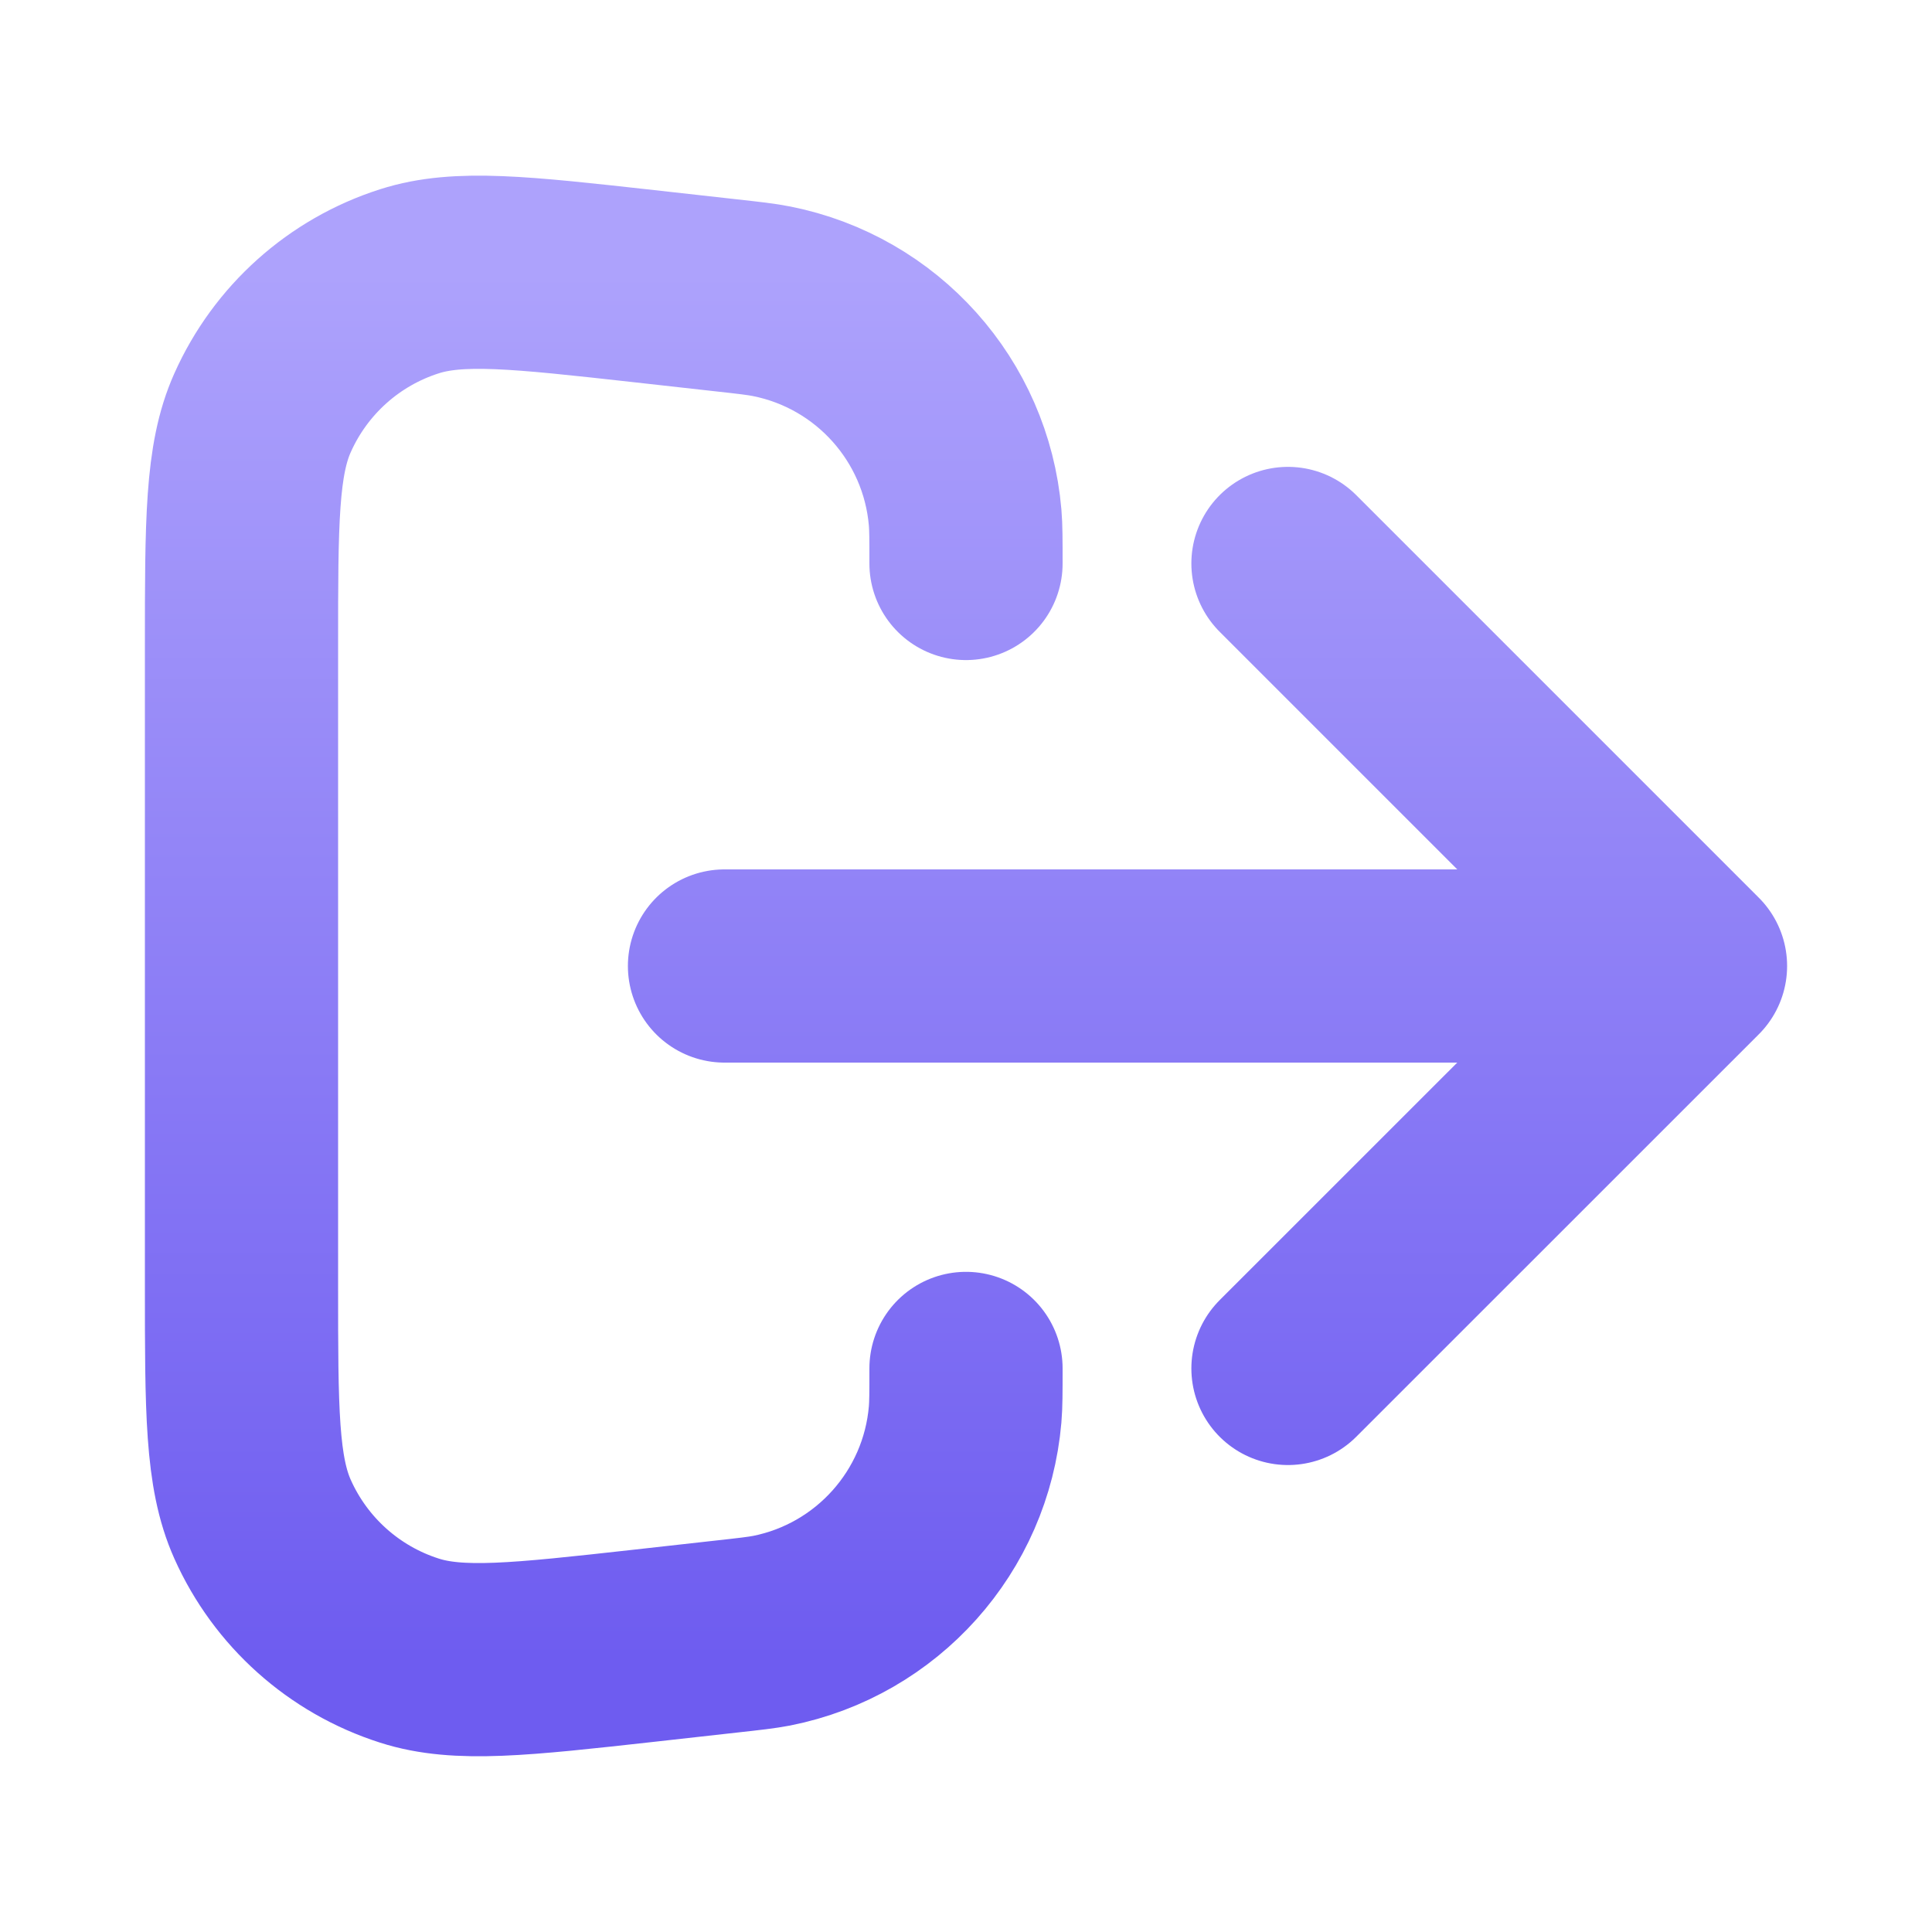
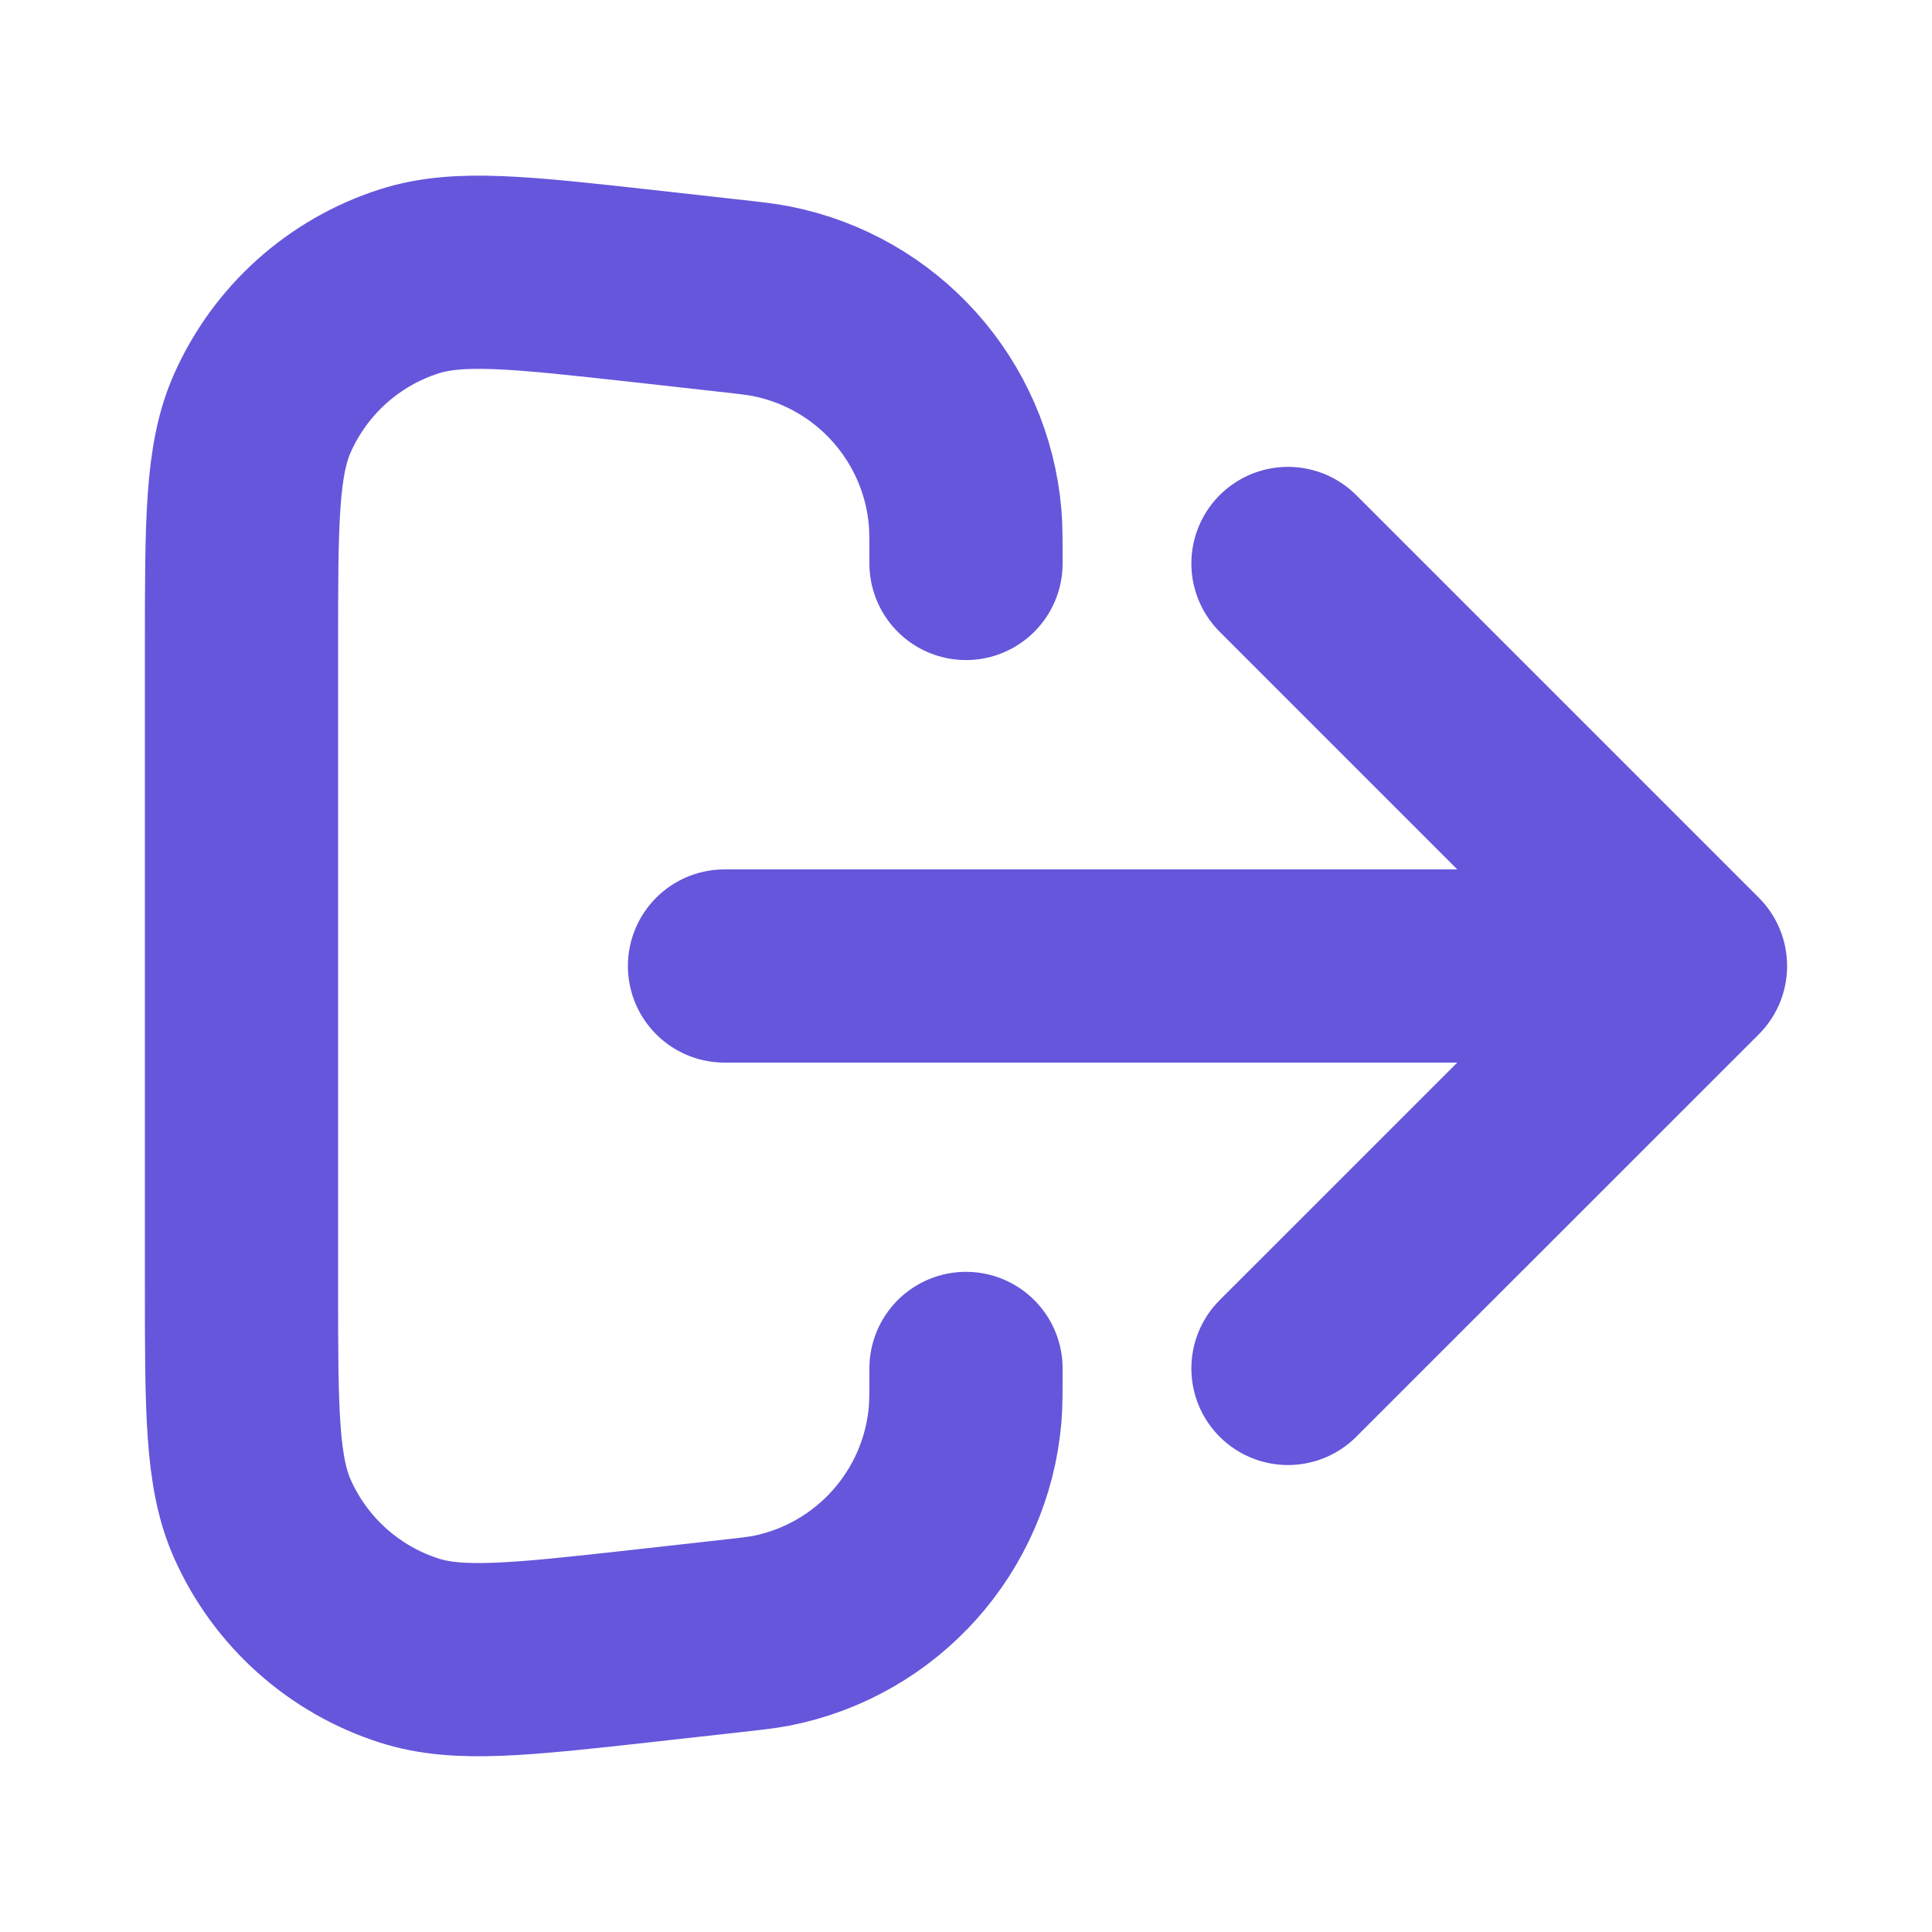
<svg xmlns="http://www.w3.org/2000/svg" width="20" height="20" viewBox="0 0 20 20" fill="none">
  <g id="log-out-03">
-     <path id="Icon" d="M13.333 14.166L17.5 10M17.5 10L13.333 5.833M17.5 10H7.5M10 14.166C10 14.413 10 14.536 9.991 14.642C9.896 15.751 9.079 16.664 7.988 16.881C7.883 16.901 7.76 16.915 7.515 16.942L6.664 17.037C5.385 17.179 4.746 17.25 4.238 17.087C3.561 16.871 3.008 16.376 2.718 15.727C2.5 15.24 2.5 14.597 2.5 13.31V6.689C2.5 5.403 2.5 4.759 2.718 4.273C3.008 3.623 3.561 3.128 4.238 2.912C4.746 2.749 5.385 2.82 6.664 2.962L7.515 3.057C7.76 3.084 7.883 3.098 7.988 3.119C9.079 3.336 9.896 4.248 9.991 5.357C10 5.463 10 5.587 10 5.833" stroke="url(#paint0_linear_1718_1947)" stroke-width="2" stroke-linecap="round" stroke-linejoin="round" />
+     <path id="Icon" d="M13.333 14.166L17.5 10M17.5 10L13.333 5.833M17.5 10H7.5M10 14.166C10 14.413 10 14.536 9.991 14.642C9.896 15.751 9.079 16.664 7.988 16.881C7.883 16.901 7.76 16.915 7.515 16.942L6.664 17.037C5.385 17.179 4.746 17.25 4.238 17.087C3.561 16.871 3.008 16.376 2.718 15.727C2.5 15.24 2.5 14.597 2.5 13.31V6.689C2.5 5.403 2.5 4.759 2.718 4.273C3.008 3.623 3.561 3.128 4.238 2.912C4.746 2.749 5.385 2.82 6.664 2.962L7.515 3.057C7.76 3.084 7.883 3.098 7.988 3.119C9.079 3.336 9.896 4.248 9.991 5.357C10 5.463 10 5.587 10 5.833" stroke="#6656db" stroke-width="2" stroke-linecap="round" stroke-linejoin="round" />
  </g>
-   <defs>
-     <linearGradient id="paint0_linear_1718_1947" x1="10" y1="2.818" x2="10" y2="17.181" gradientUnits="userSpaceOnUse">
-       <stop stop-color="#ADA2FC" />
-       <stop offset="1" stop-color="#6E5CF0" />
-     </linearGradient>
-   </defs>
</svg>
